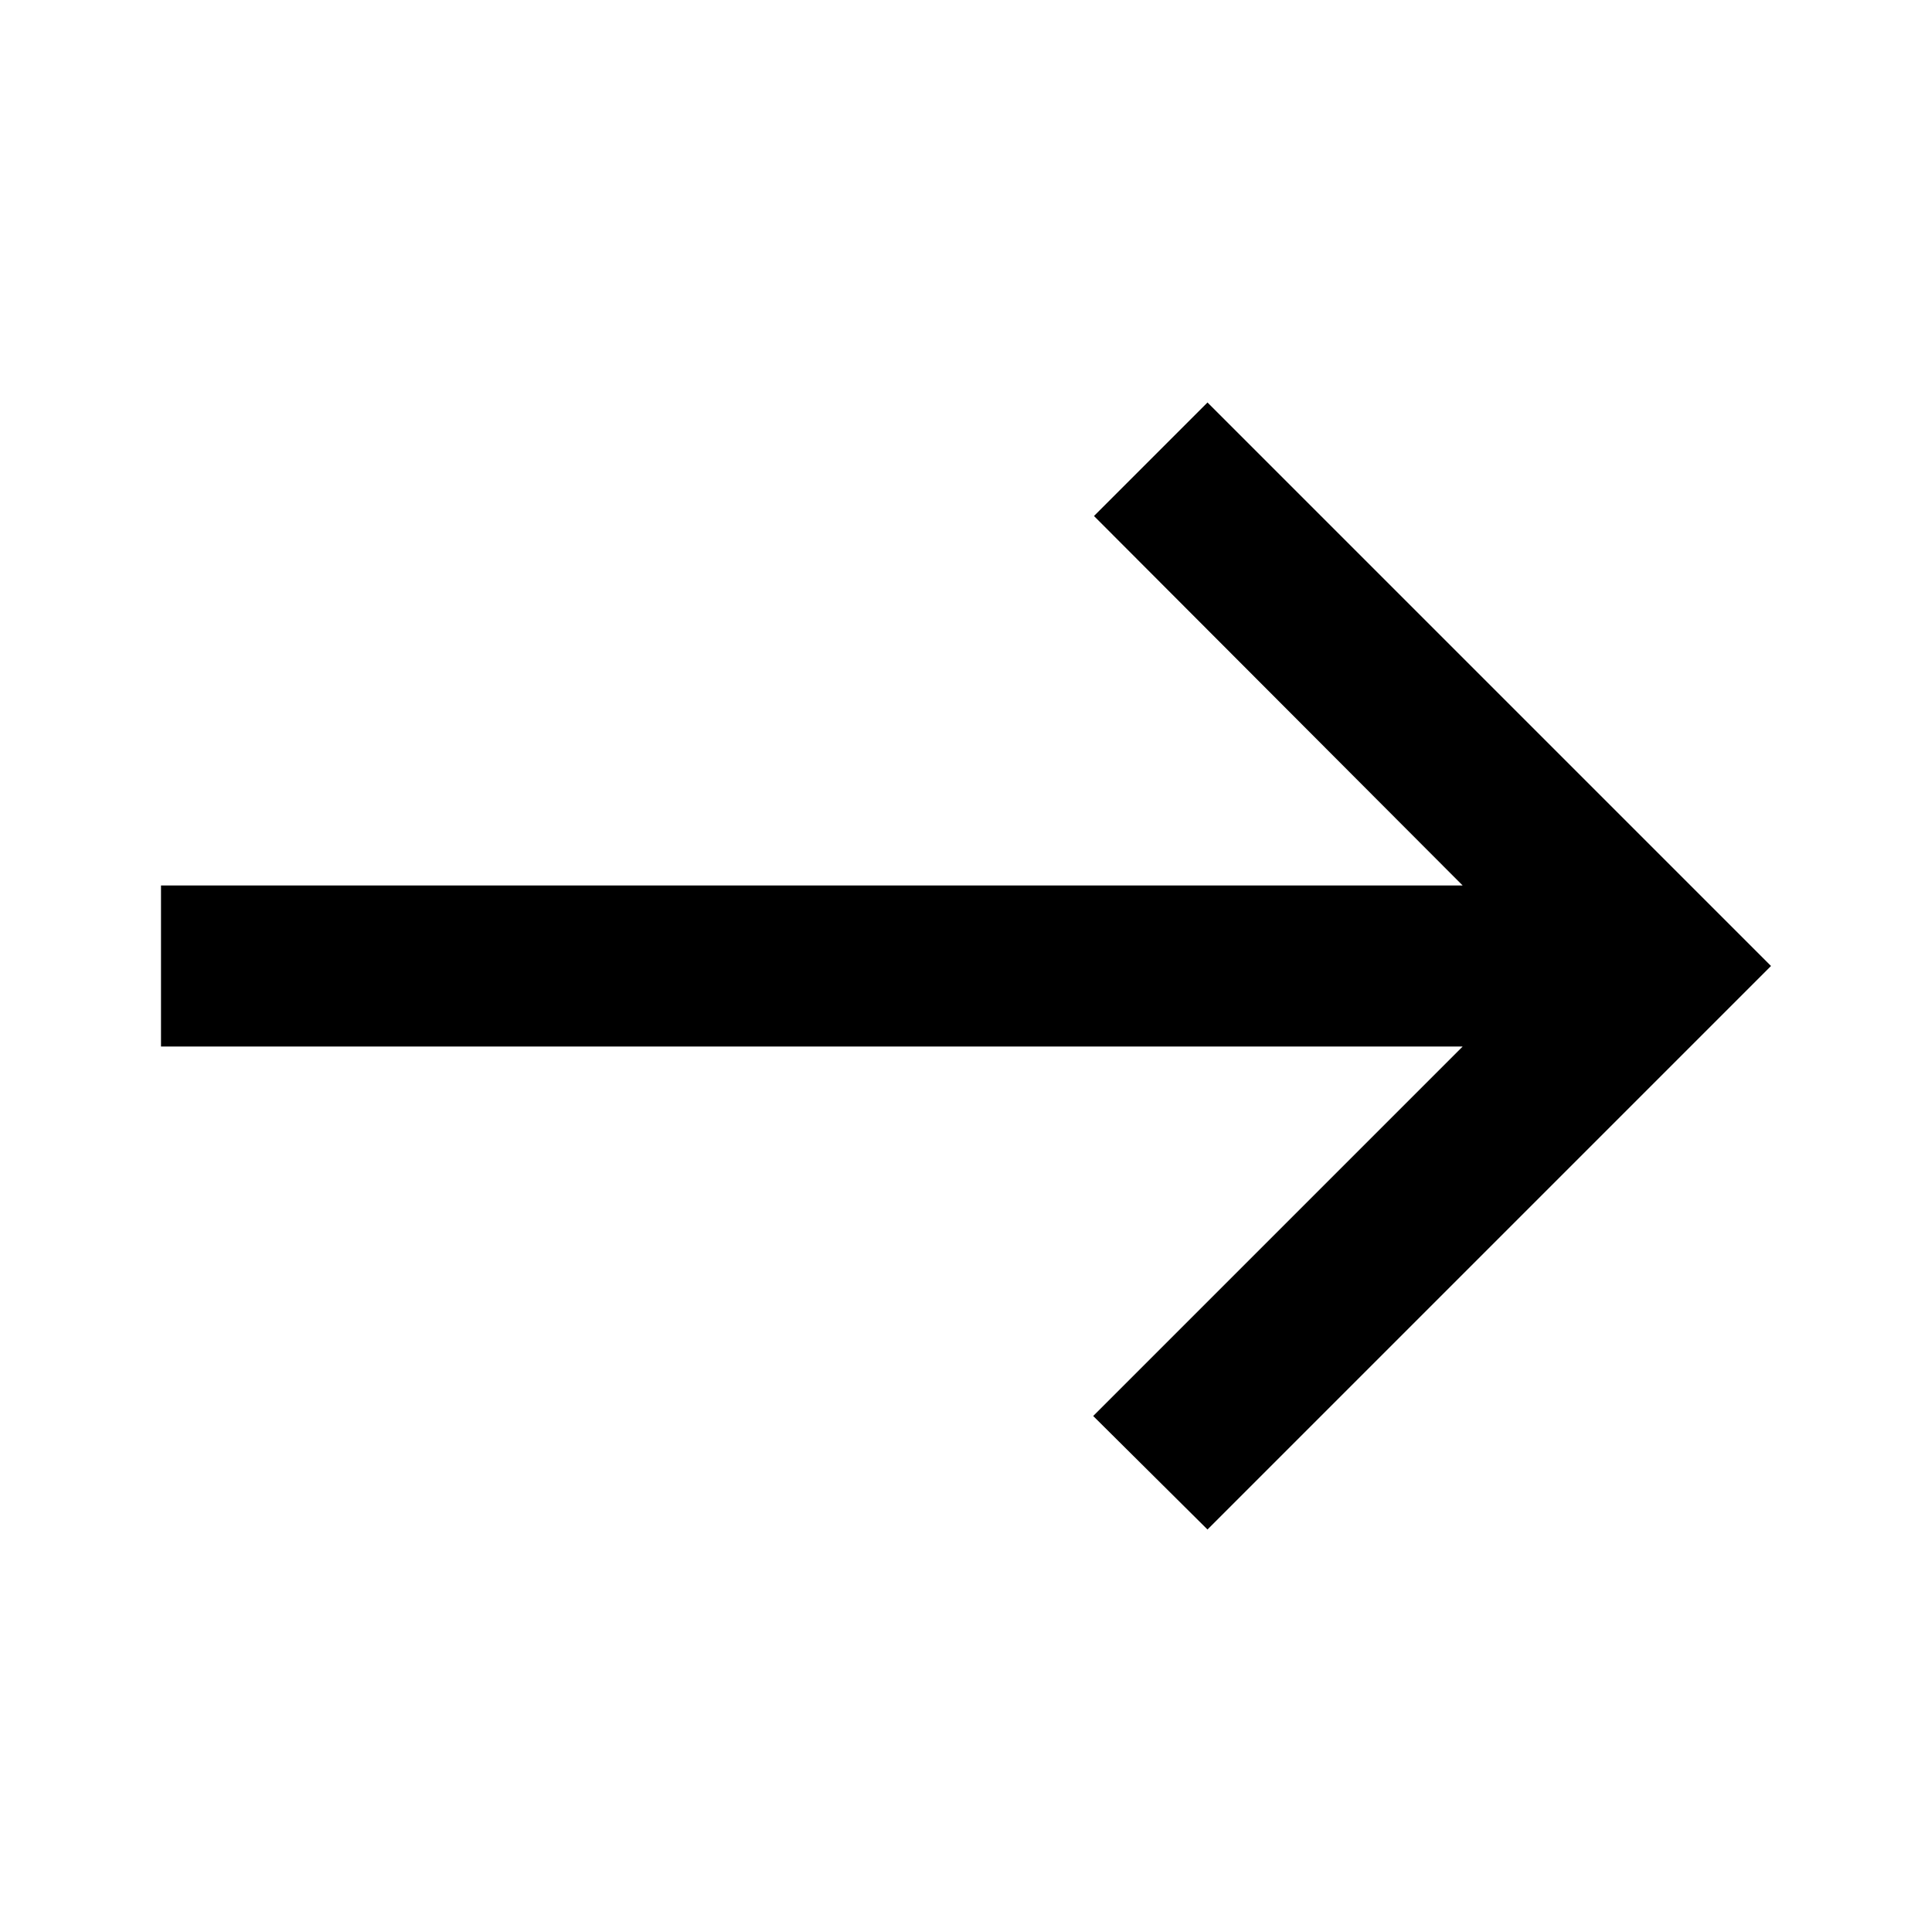
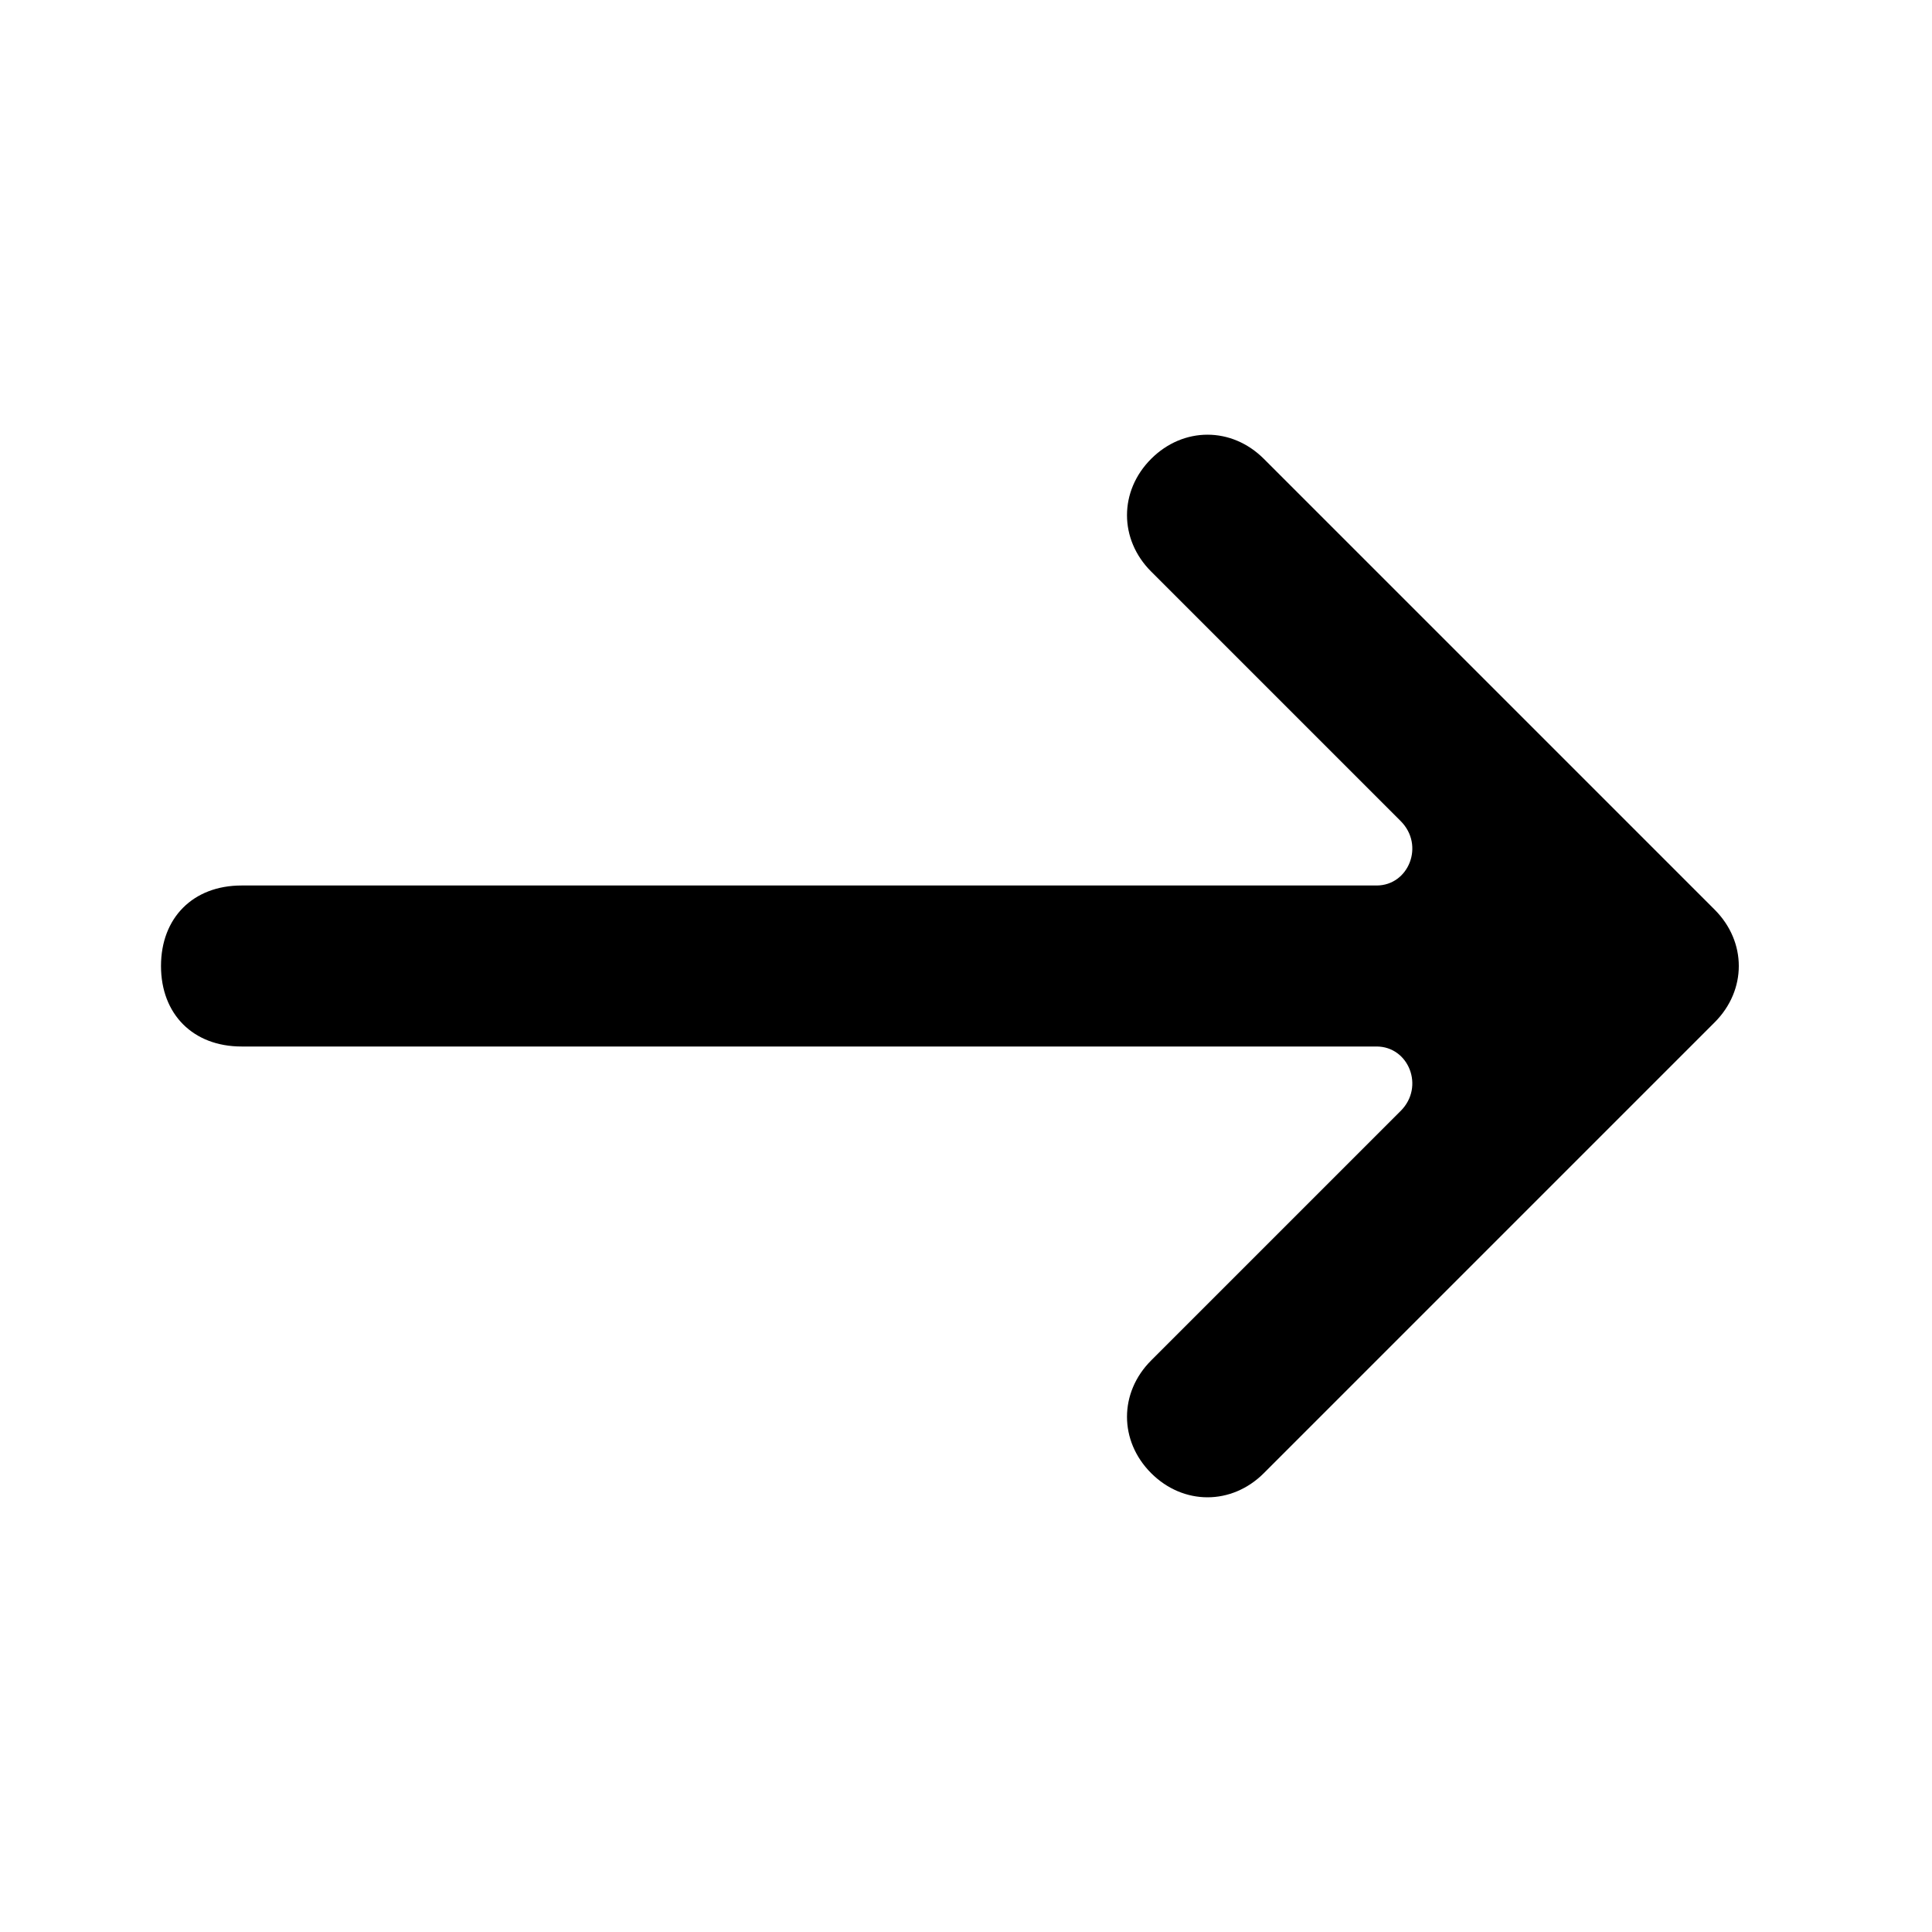
- <svg xmlns="http://www.w3.org/2000/svg" enable-background="new 0 0 24 24" height="24" viewBox="0 0 24 24" width="24">
-   <rect fill="none" height="24" width="24" />
-   <path d="M15,5l-1.41,1.41L18.17,11H2V13h16.17l-4.59,4.59L15,19l7-7L15,5z" />
+ <svg xmlns="http://www.w3.org/2000/svg" version="1.1" id="Layer_1" x="0px" y="0px" viewBox="0 0 24 24" style="enable-background:new 0 0 24 24;" xml:space="preserve">
+   <style type="text/css">
+ 	.st0{fill:none;}
+ </style>
+   <rect class="st0" width="24" height="24" />
+   <path d="M14.3,5.7L14.3,5.7c-0.4,0.4-0.4,1,0,1.4l3.1,3.1c0.3,0.3,0.1,0.8-0.3,0.8H3c-0.6,0-1,0.4-1,1v0c0,0.6,0.4,1,1,1h14.1  c0.4,0,0.6,0.5,0.3,0.8l-3.1,3.1c-0.4,0.4-0.4,1,0,1.4l0,0c0.4,0.4,1,0.4,1.4,0l5.6-5.6c0.4-0.4,0.4-1,0-1.4l-5.6-5.6  C15.3,5.3,14.7,5.3,14.3,5.7z" />
</svg>
